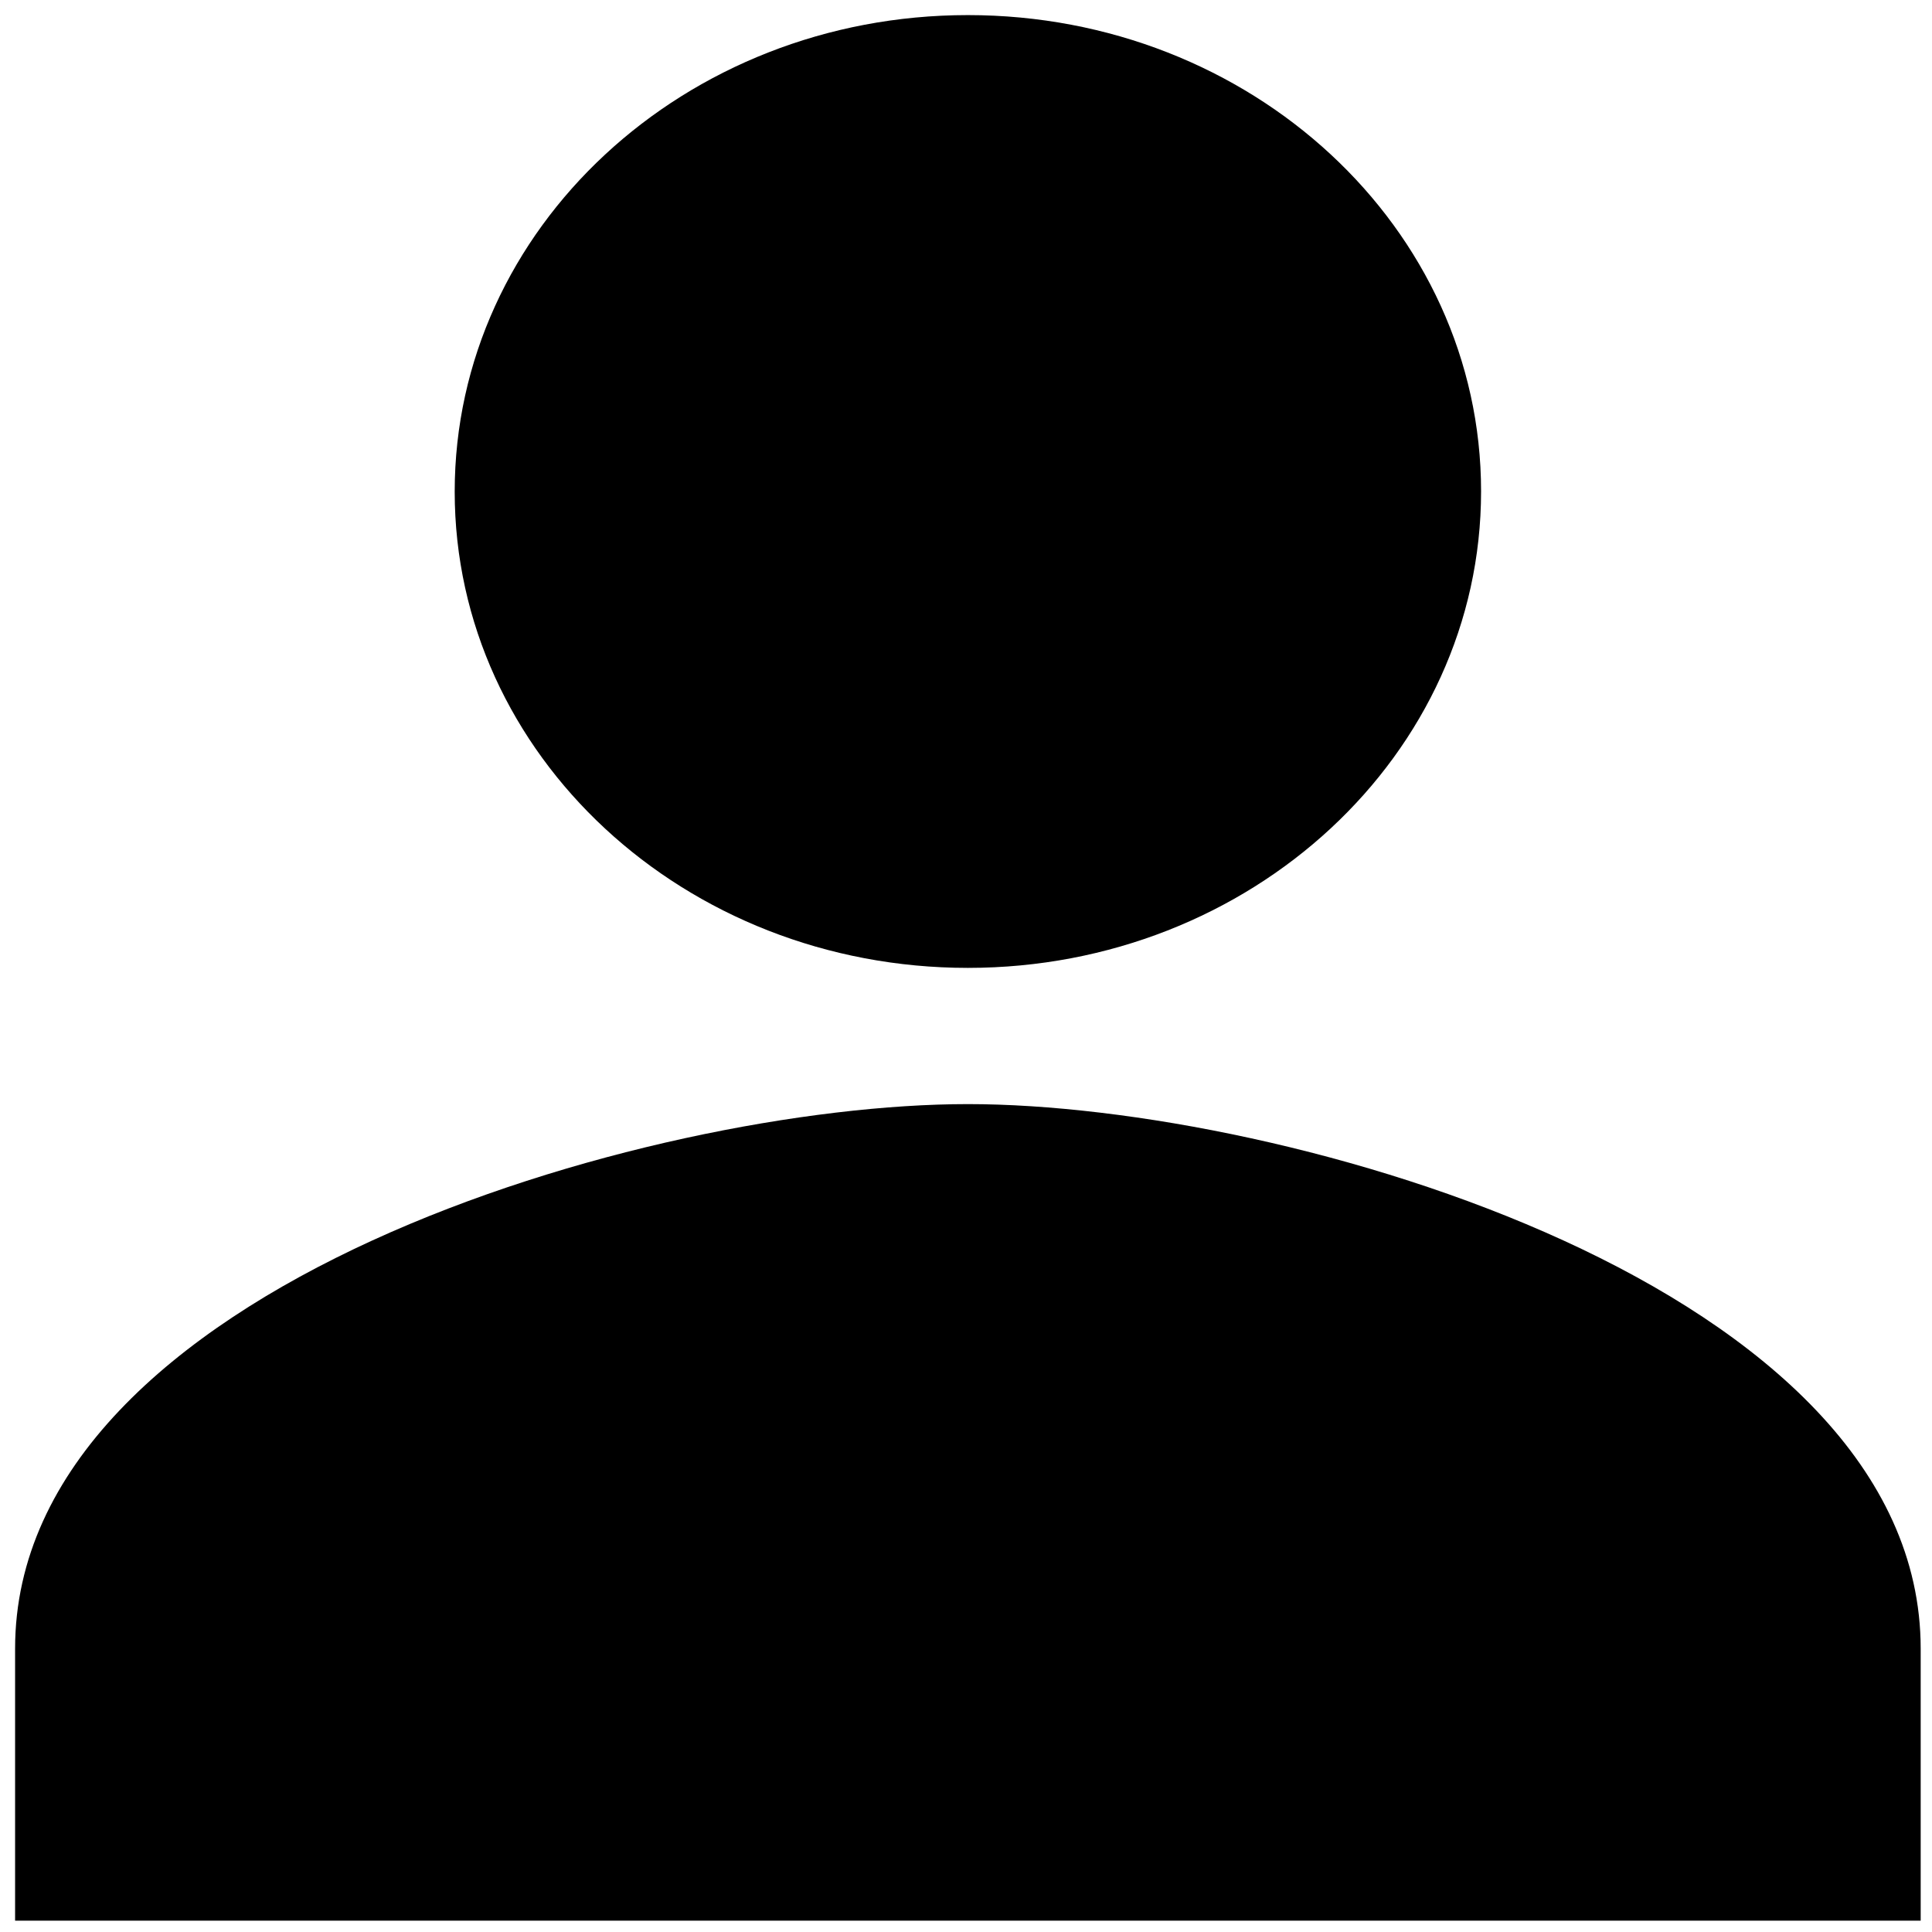
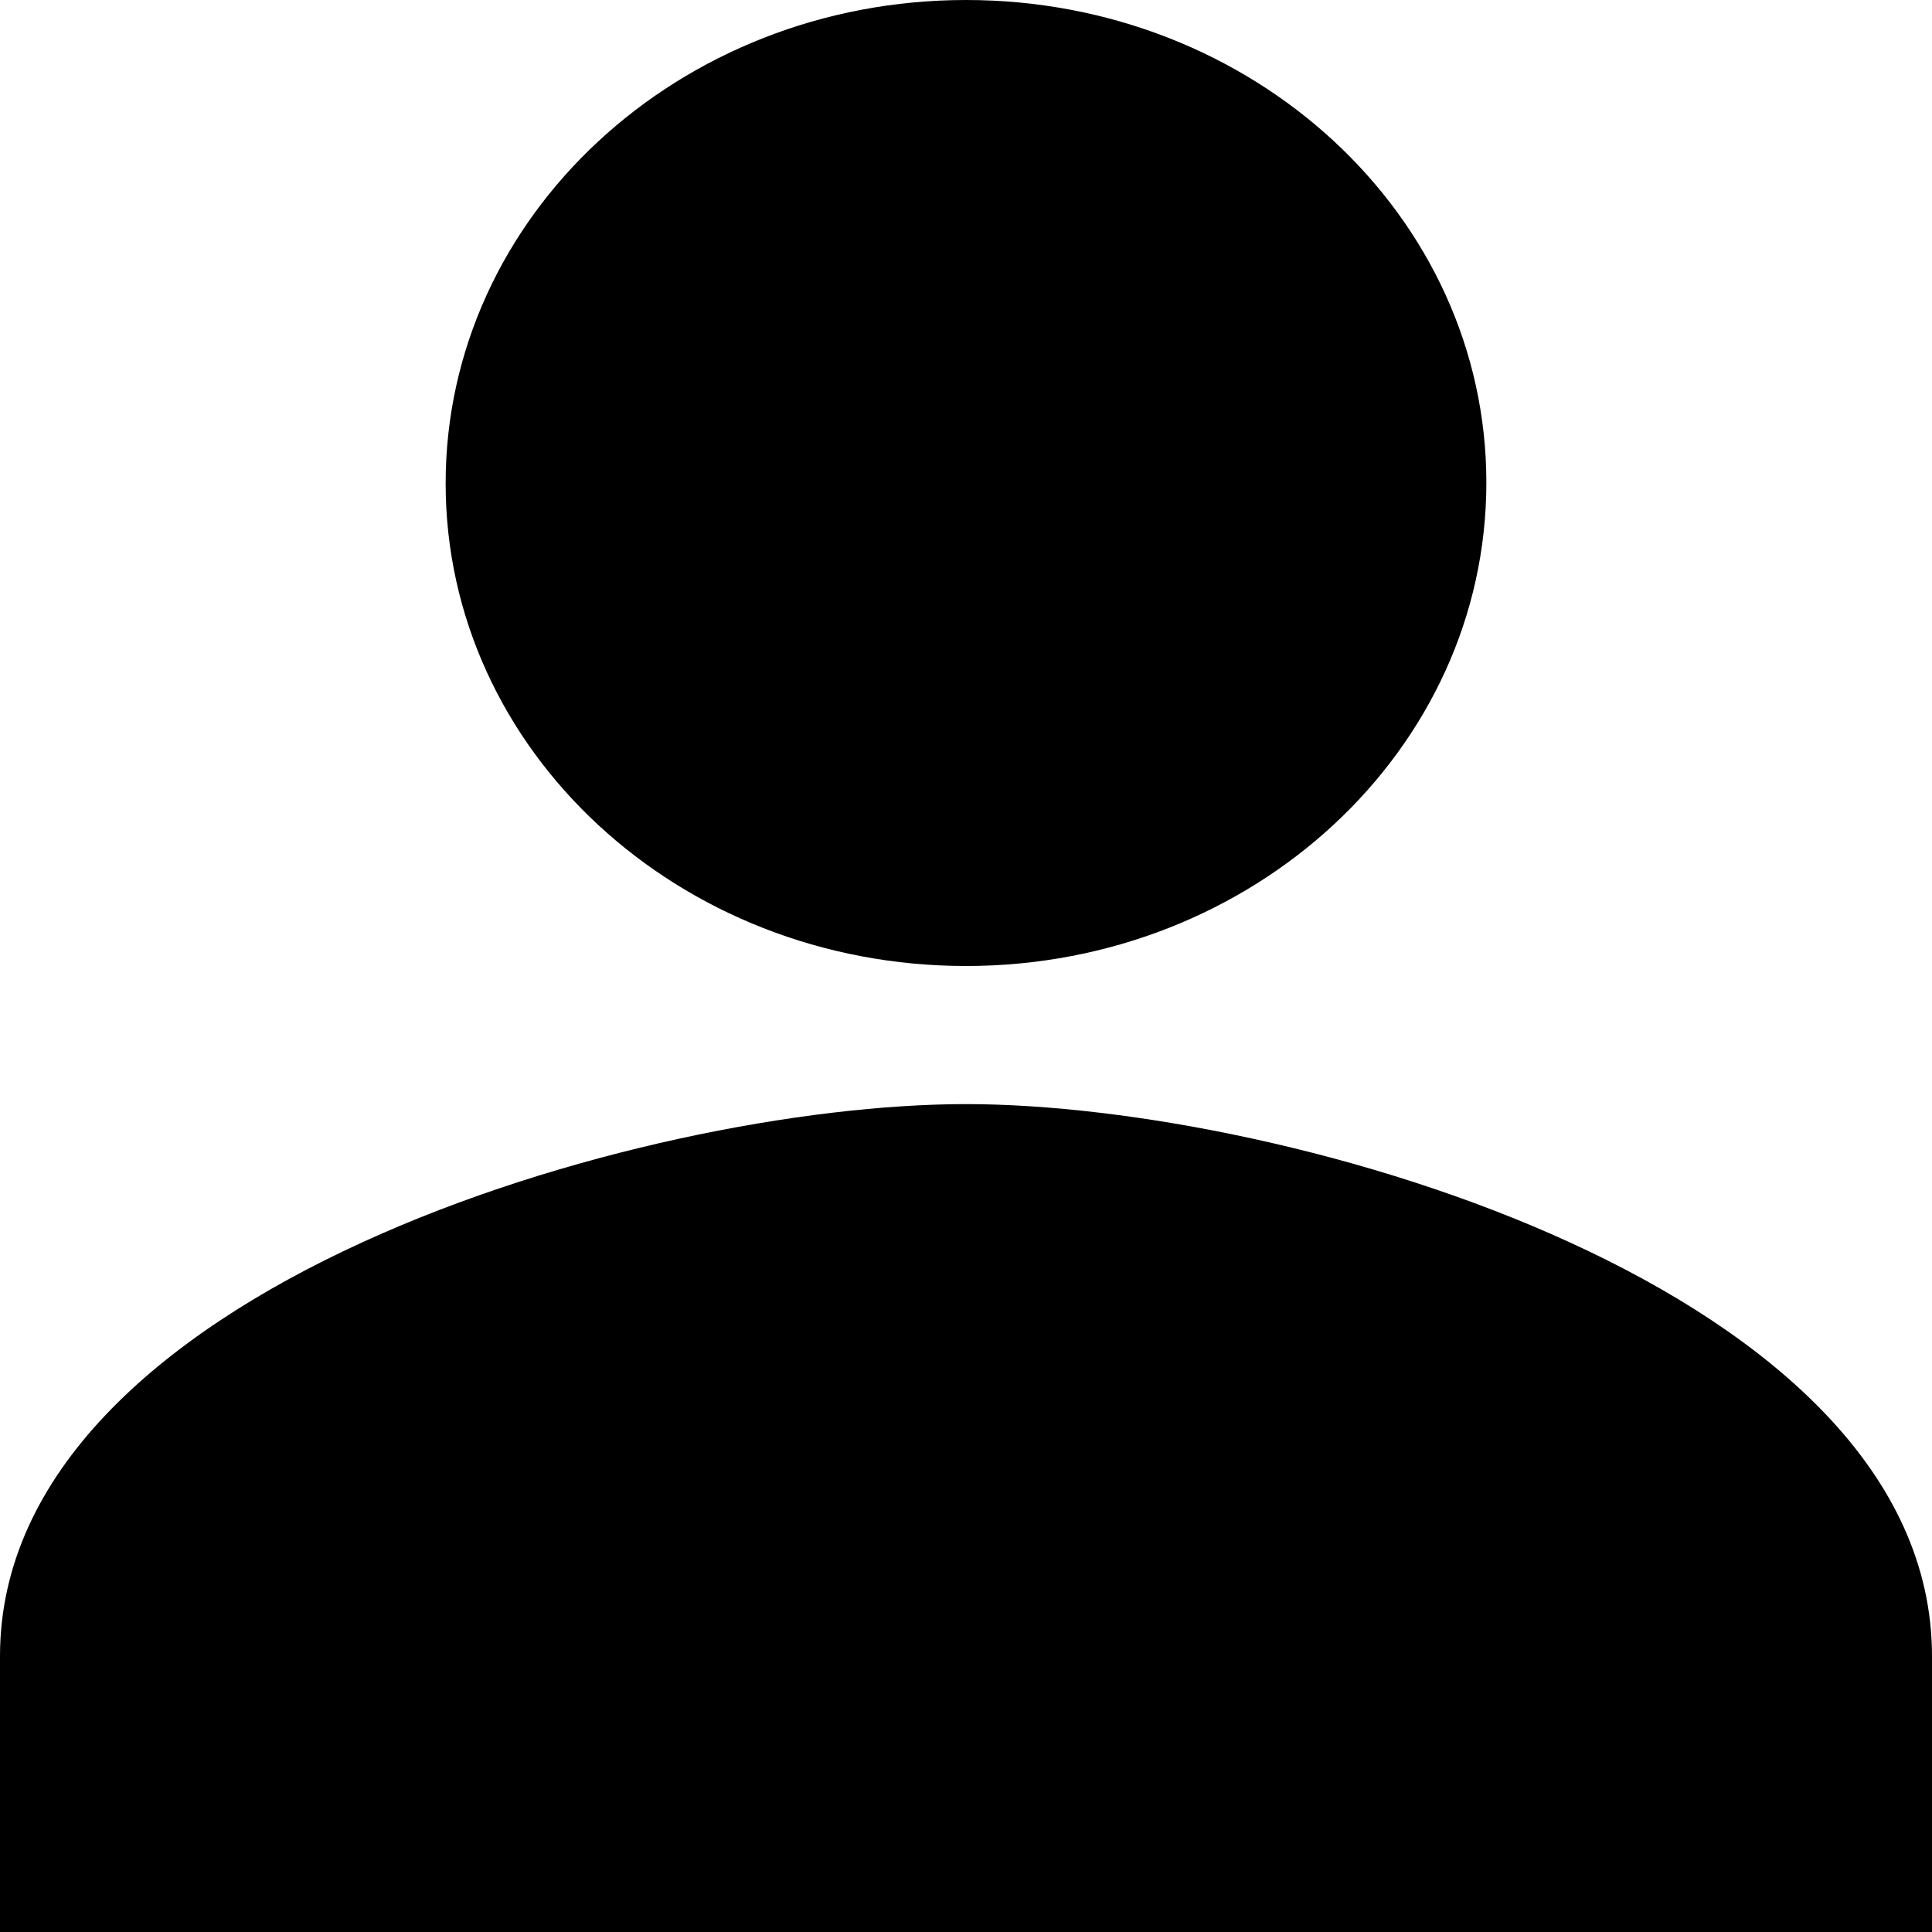
<svg id="twrp-user-ii-sh" viewBox="0 0 512 512">
-   <path d="M256.5,256.5c75.1,0,136-56.5,136-126.3S331.6,4,256.5,4s-136,56.5-136,126.3S181.4,256.5,256.5,256.5z M256.5,292.6C172.2,292.6,4,340.9,4,436.9V509h505v-72.1C509,340.9,340.8,292.6,256.5,292.6z" />
+   <path d="M256,256c76.1,0,137.9-57.3,137.9-128.1S332.1,0,256,0S118.1,57.3,118.1,128.1S179.9,256,256,256z M256,292.6c-85.5,0-256,49-256,146.3V512h512v-73.1C512,341.6,341.5,292.6,256,292.6z" />
</svg>
